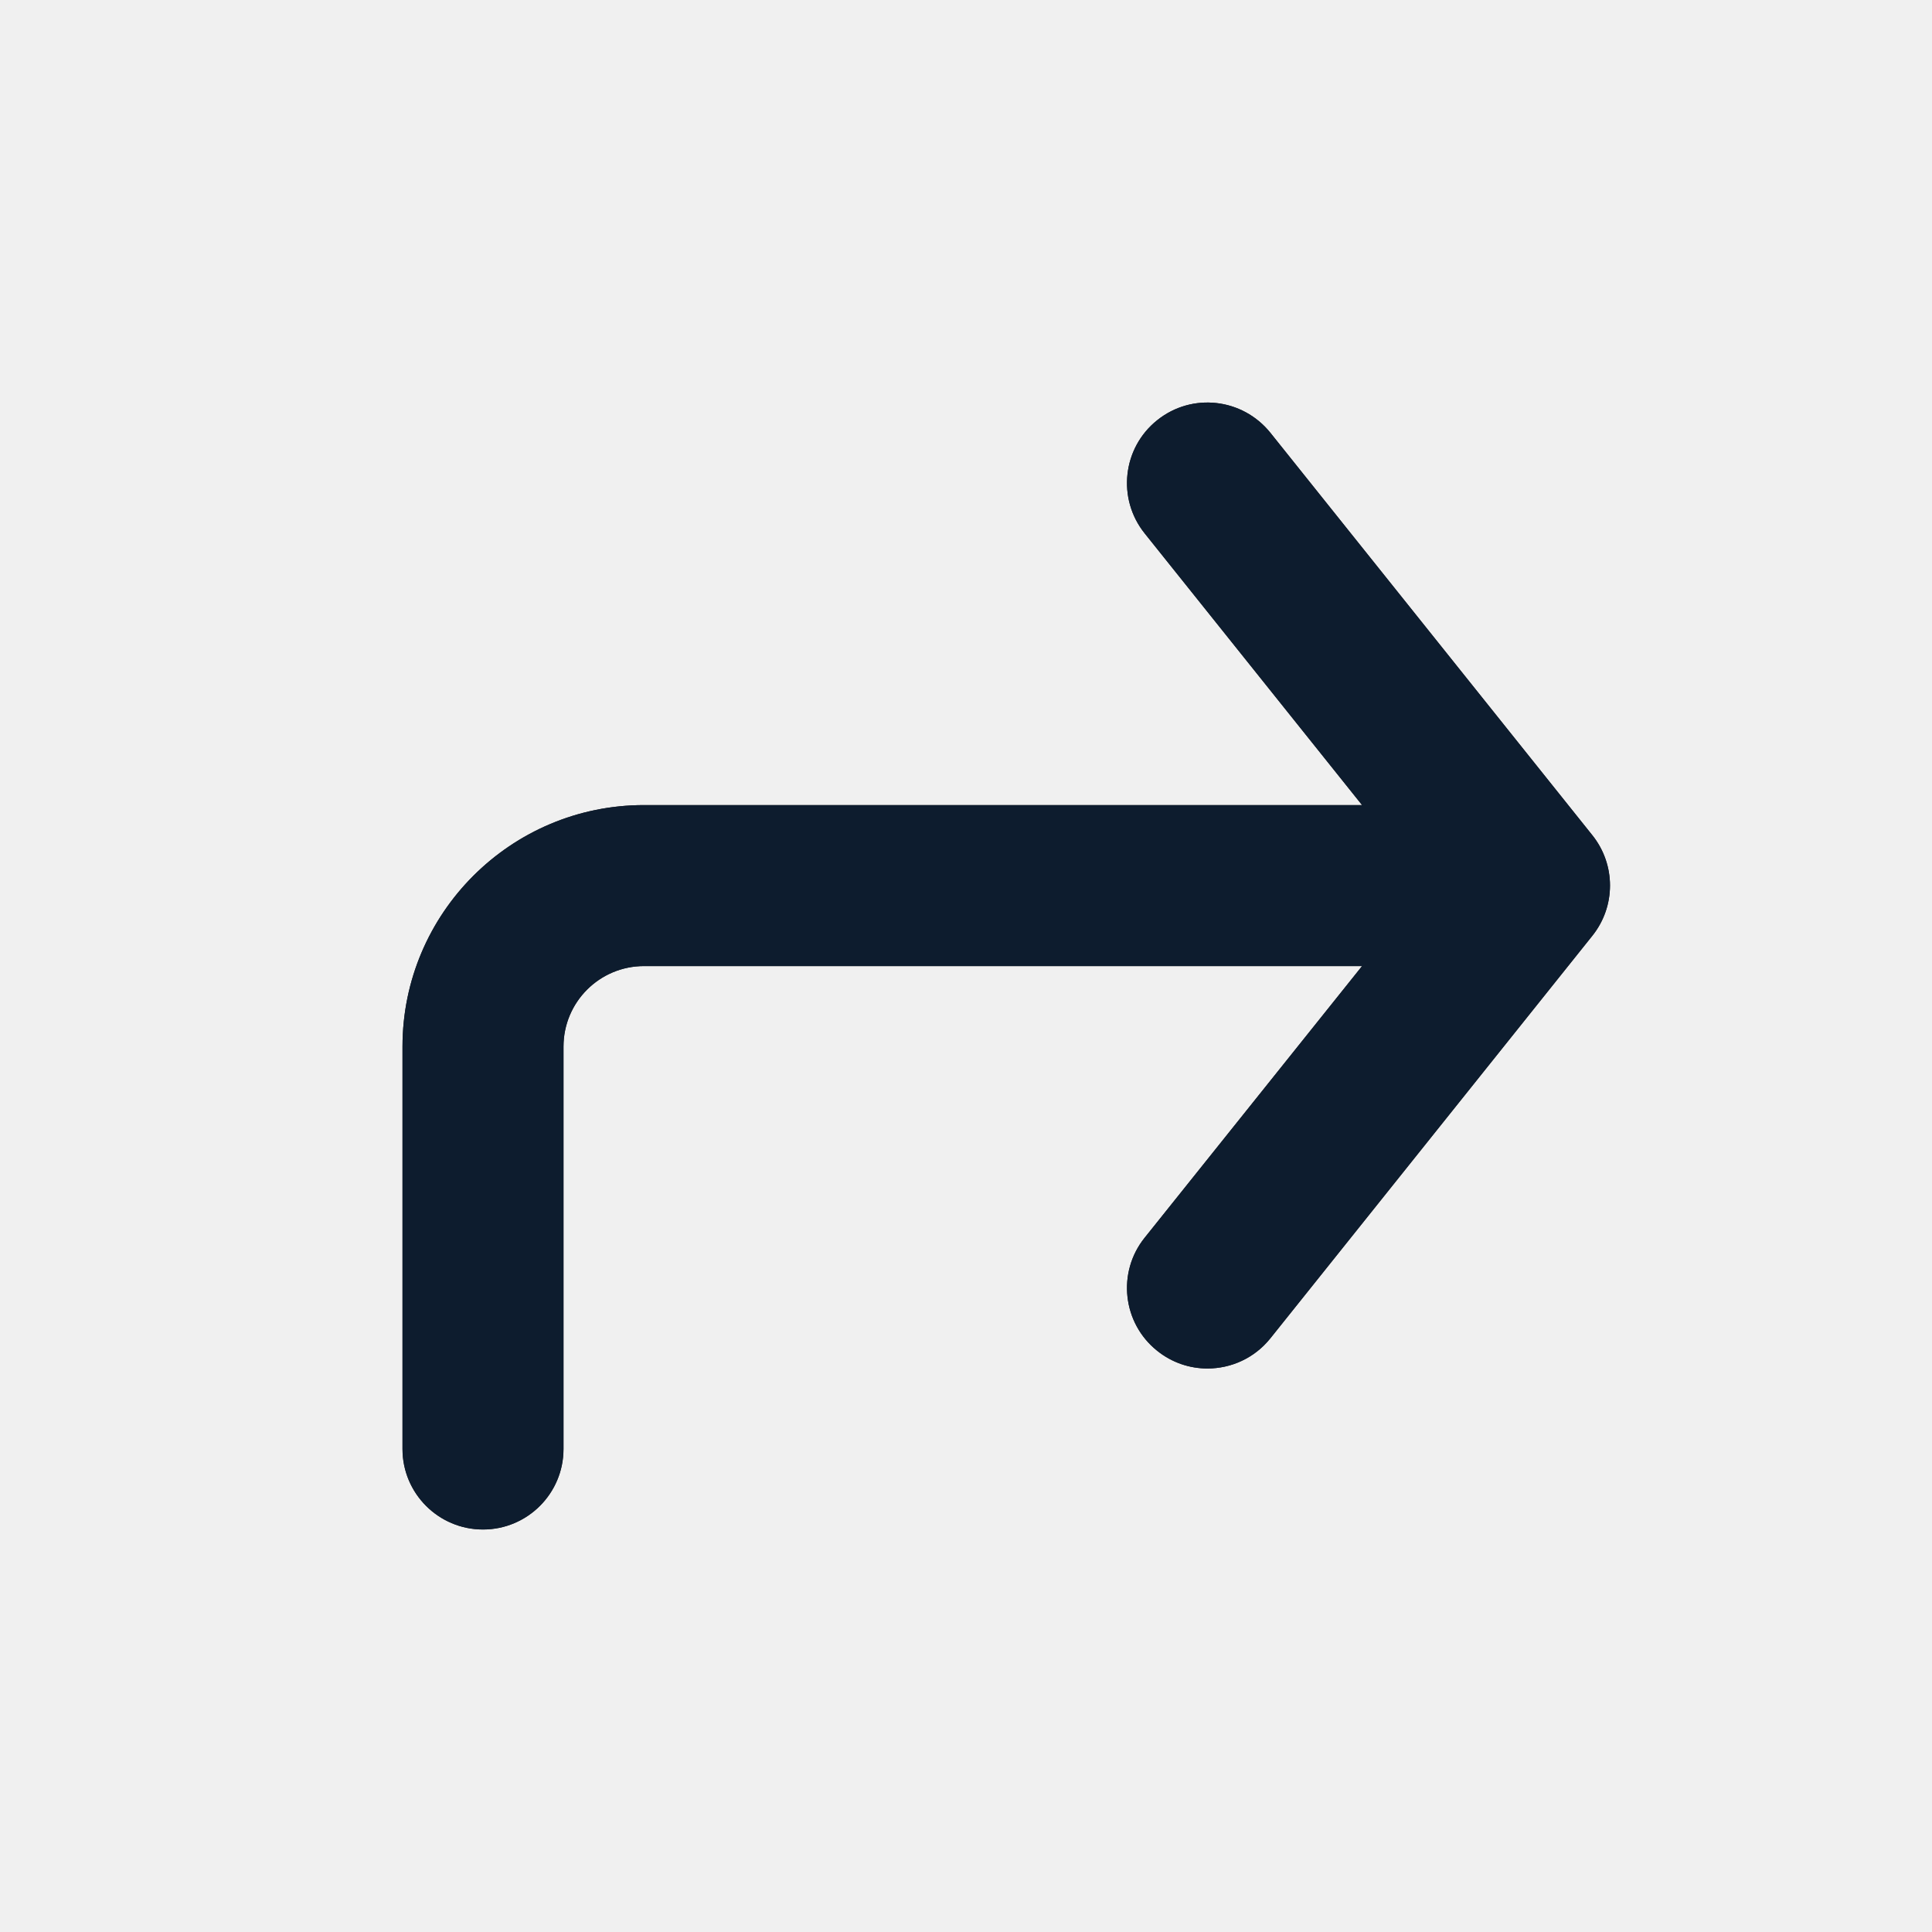
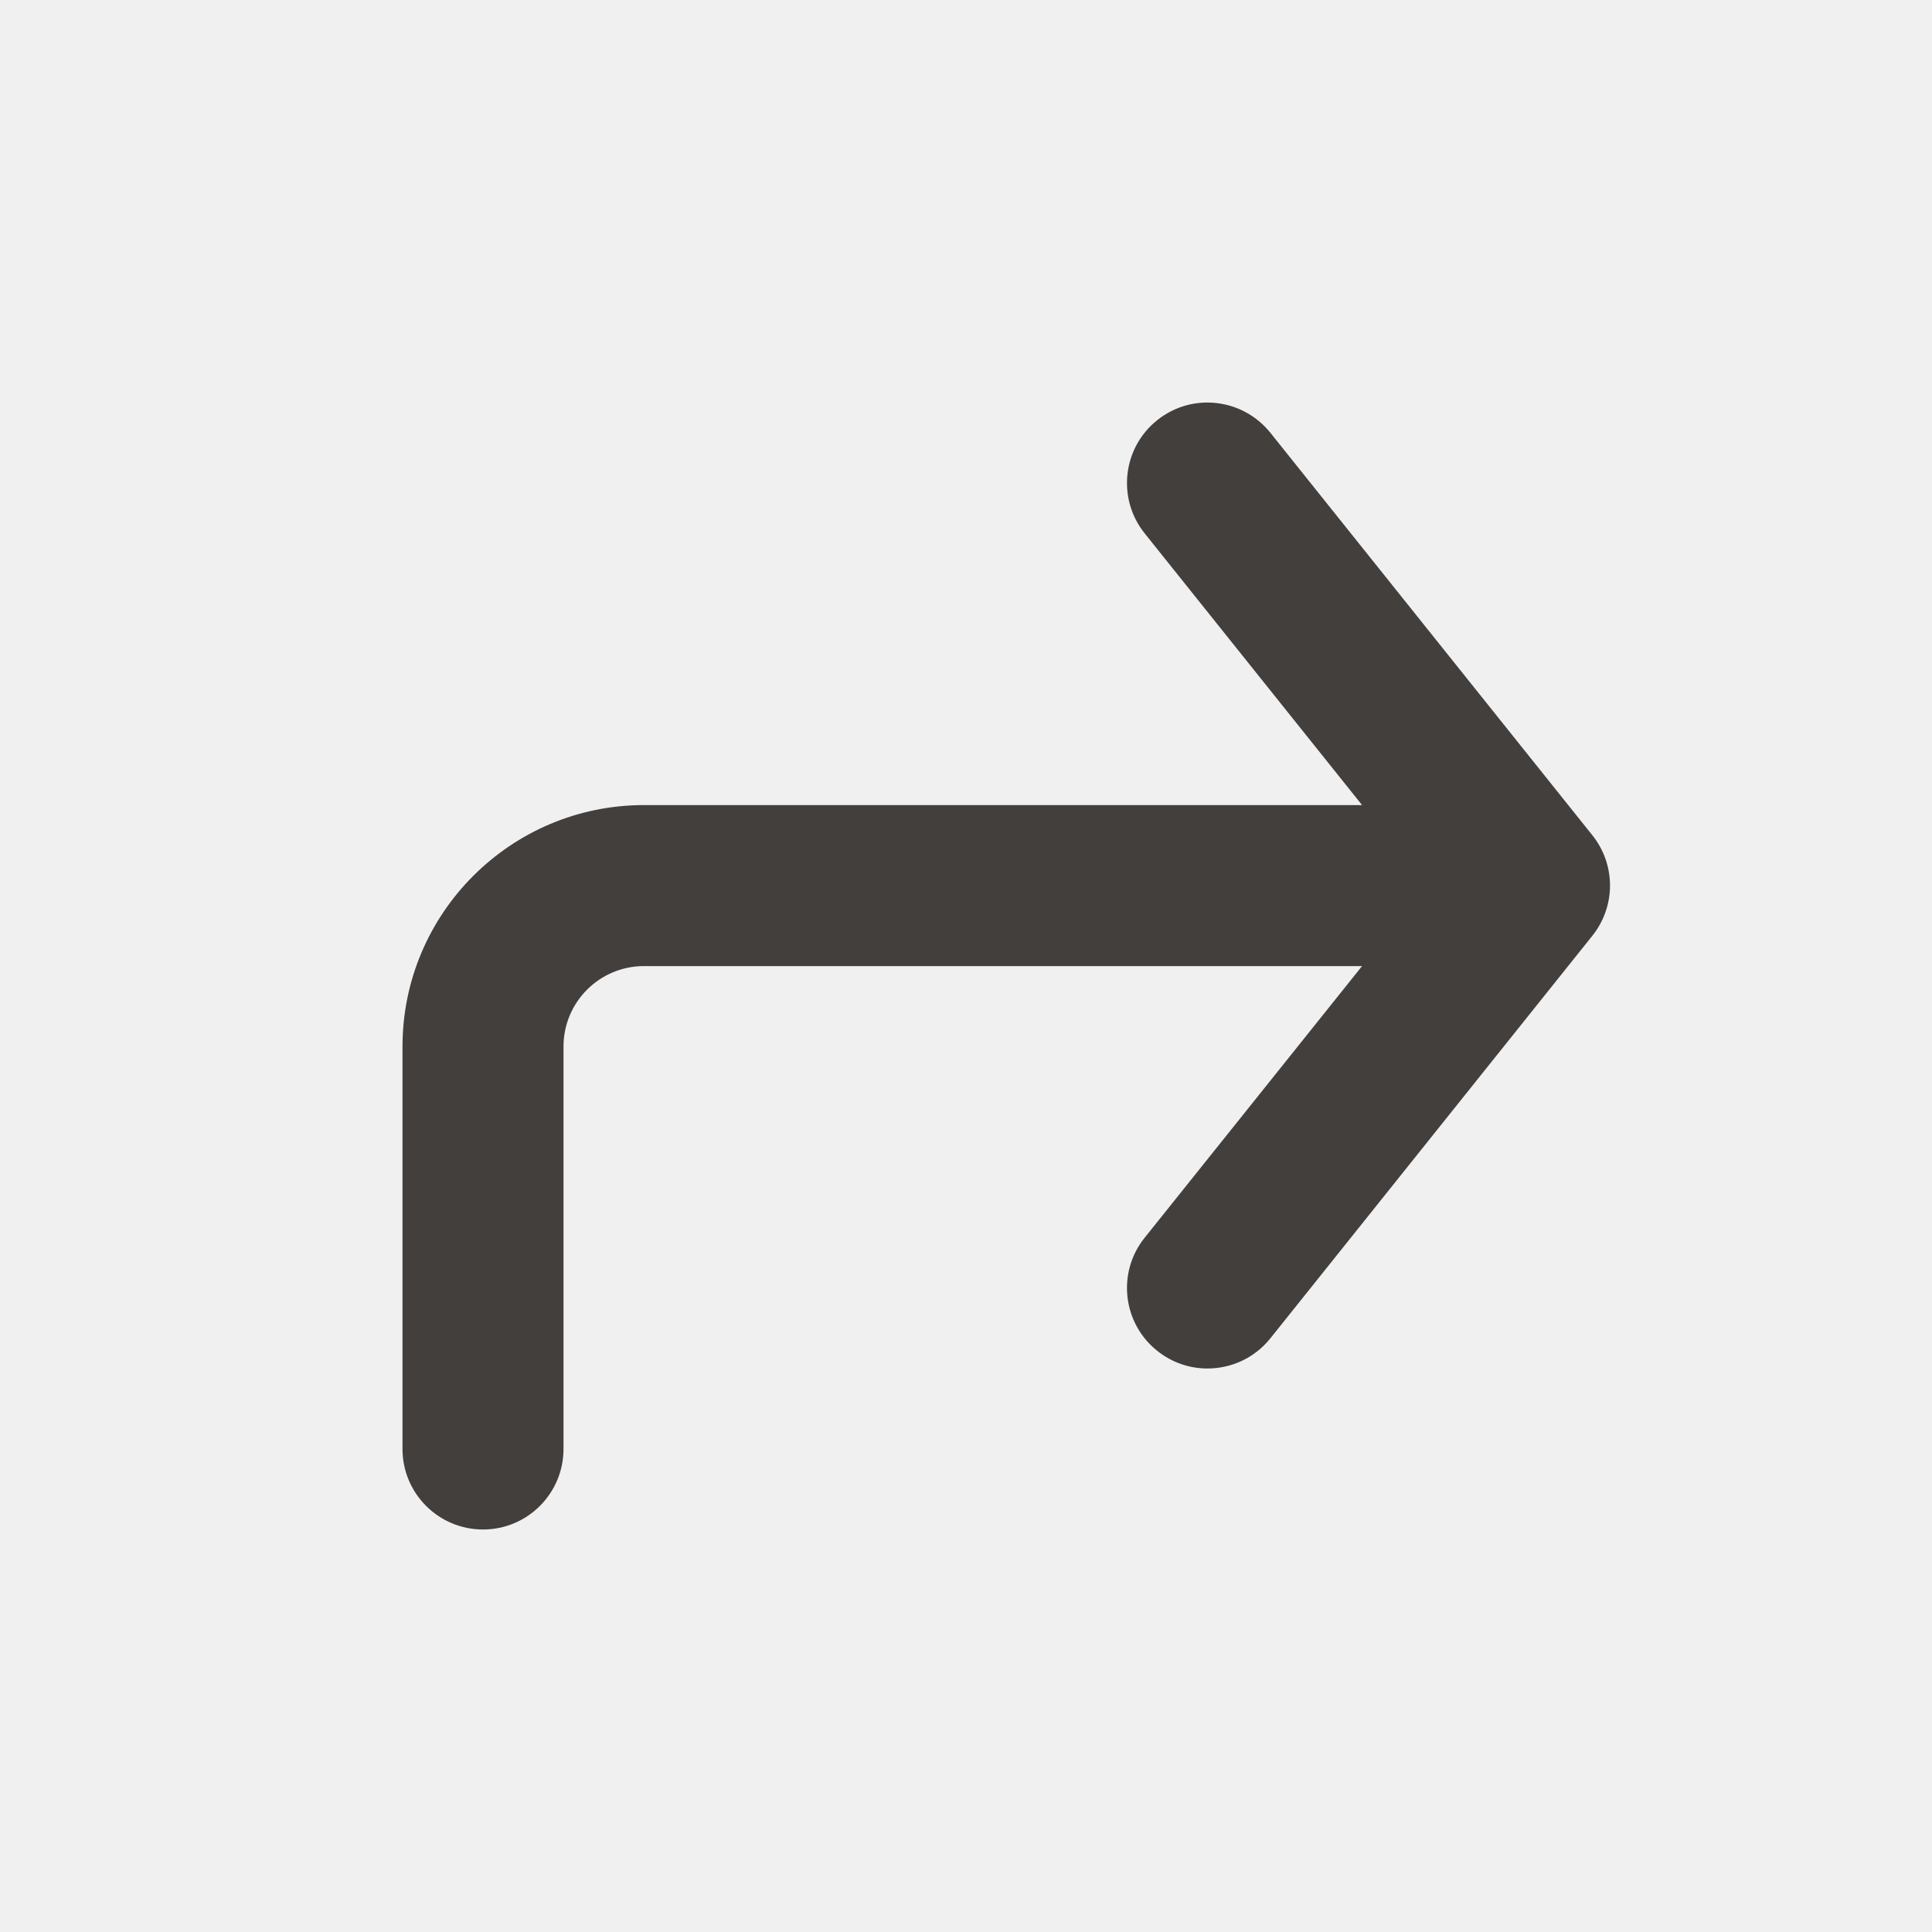
<svg xmlns="http://www.w3.org/2000/svg" width="24" height="24" viewBox="0 0 24 24" fill="none">
  <g id="Icon/Fill/corner-up-right">
-     <path id="Mask" fill-rule="evenodd" clip-rule="evenodd" d="M19.781 10.376L15.781 5.376C15.434 4.945 14.806 4.874 14.375 5.22C13.944 5.564 13.874 6.194 14.219 6.625L16.92 10.001H8C6.345 10.001 5 11.345 5 13.001V18C5 18.552 5.448 19 6 19C6.552 19 7 18.552 7 18V13.001C7 12.448 7.448 12.001 8 12.001H16.92L14.219 15.376C13.874 15.806 13.944 16.436 14.375 16.78C14.559 16.928 14.78 17 14.999 17C15.293 17 15.583 16.872 15.781 16.625L19.781 11.624C20.073 11.259 20.073 10.741 19.781 10.376Z" fill="#231F20" />
-     <mask id="mask0" mask-type="alpha" maskUnits="userSpaceOnUse" x="5" y="5" width="16" height="15">
-       <path id="Mask_2" fill-rule="evenodd" clip-rule="evenodd" d="M19.781 10.376L15.781 5.376C15.434 4.945 14.806 4.874 14.375 5.22C13.944 5.564 13.874 6.194 14.219 6.625L16.92 10.001H8C6.345 10.001 5 11.345 5 13.001V18C5 18.552 5.448 19 6 19C6.552 19 7 18.552 7 18V13.001C7 12.448 7.448 12.001 8 12.001H16.92L14.219 15.376C13.874 15.806 13.944 16.436 14.375 16.78C14.559 16.928 14.78 17 14.999 17C15.293 17 15.583 16.872 15.781 16.625L19.781 11.624C20.073 11.259 20.073 10.741 19.781 10.376Z" fill="white" />
-     </mask>
-     <g mask="url(#mask0)">
-       <g id="ð¨ Color">
-         <rect id="Base" width="24" height="24" fill="#0D1C2E" />
-       </g>
-     </g>
+     <path id="Mask" fill-rule="evenodd" clip-rule="evenodd" d="M19.781 10.376L15.781 5.376C15.434 4.945 14.806 4.874 14.375 5.22C13.944 5.564 13.874 6.194 14.219 6.625L16.92 10.001H8C6.345 10.001 5 11.345 5 13.001V18C5 18.552 5.448 19 6 19C6.552 19 7 18.552 7 18V13.001C7 12.448 7.448 12.001 8 12.001H16.92L14.219 15.376C13.874 15.806 13.944 16.436 14.375 16.78C14.559 16.928 14.78 17 14.999 17C15.293 17 15.583 16.872 15.781 16.625L19.781 11.624C20.073 11.259 20.073 10.741 19.781 10.376Z" fill="#423F3D" />
  </g>
</svg>
